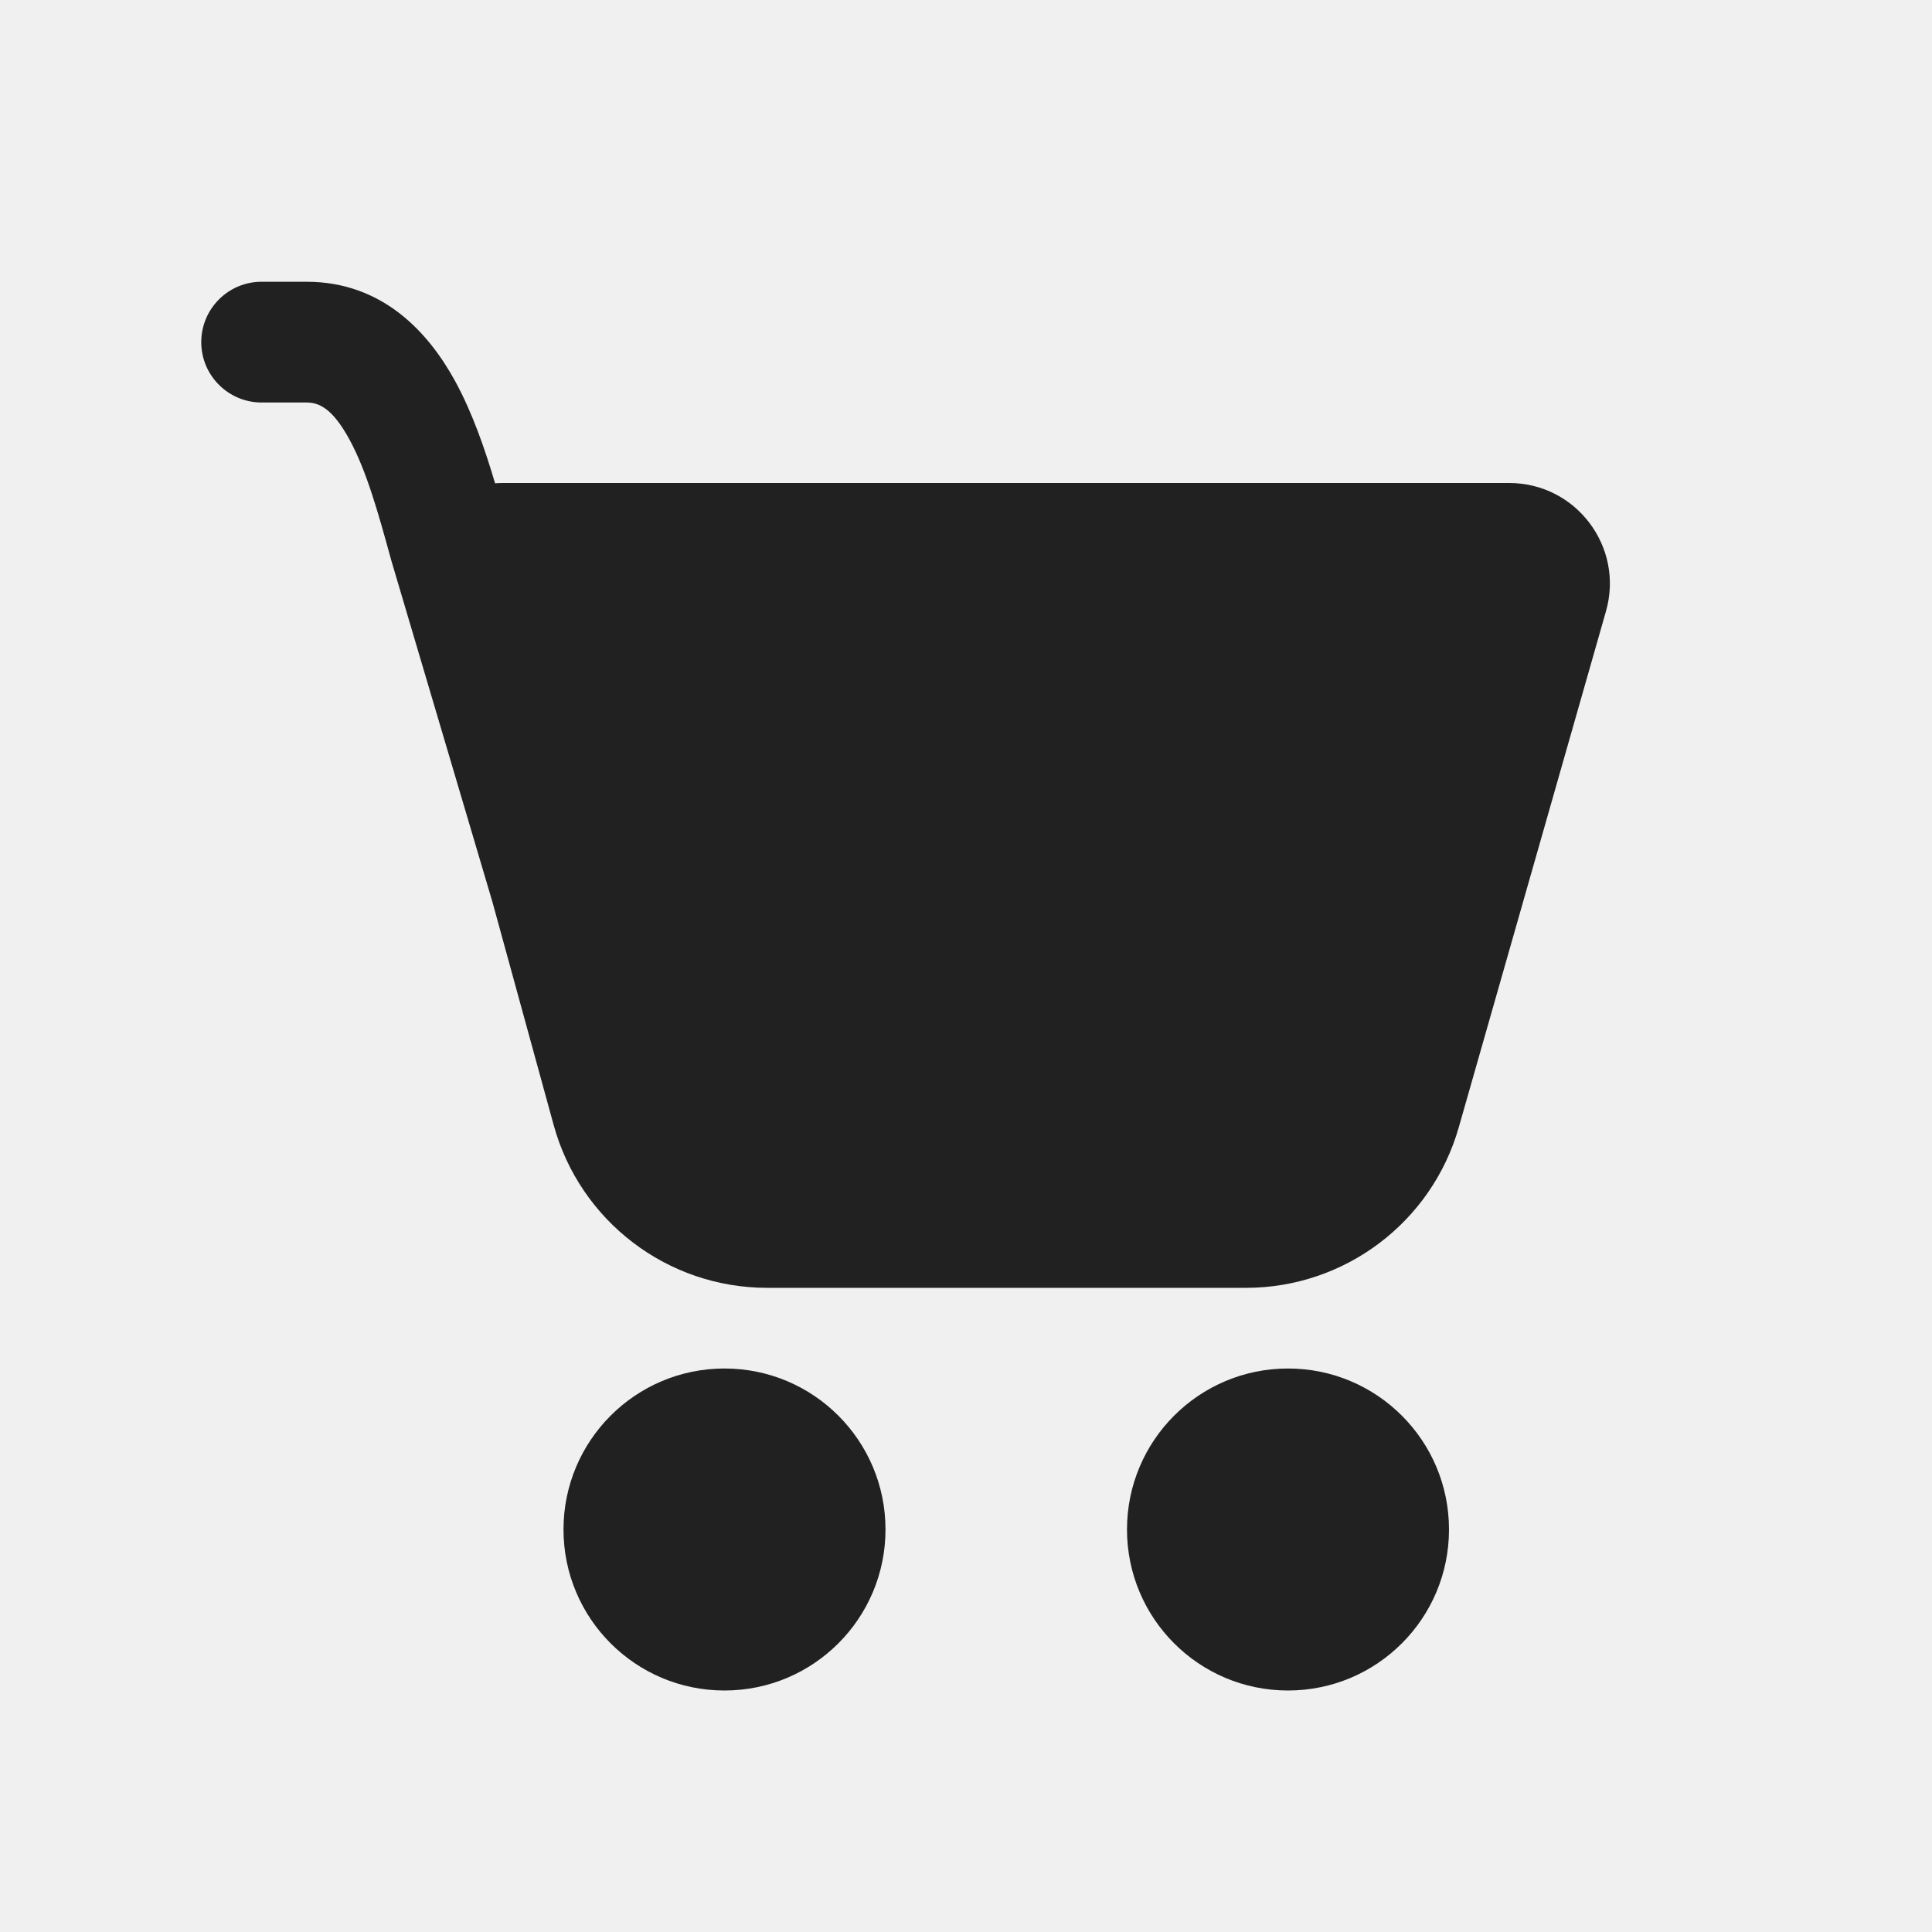
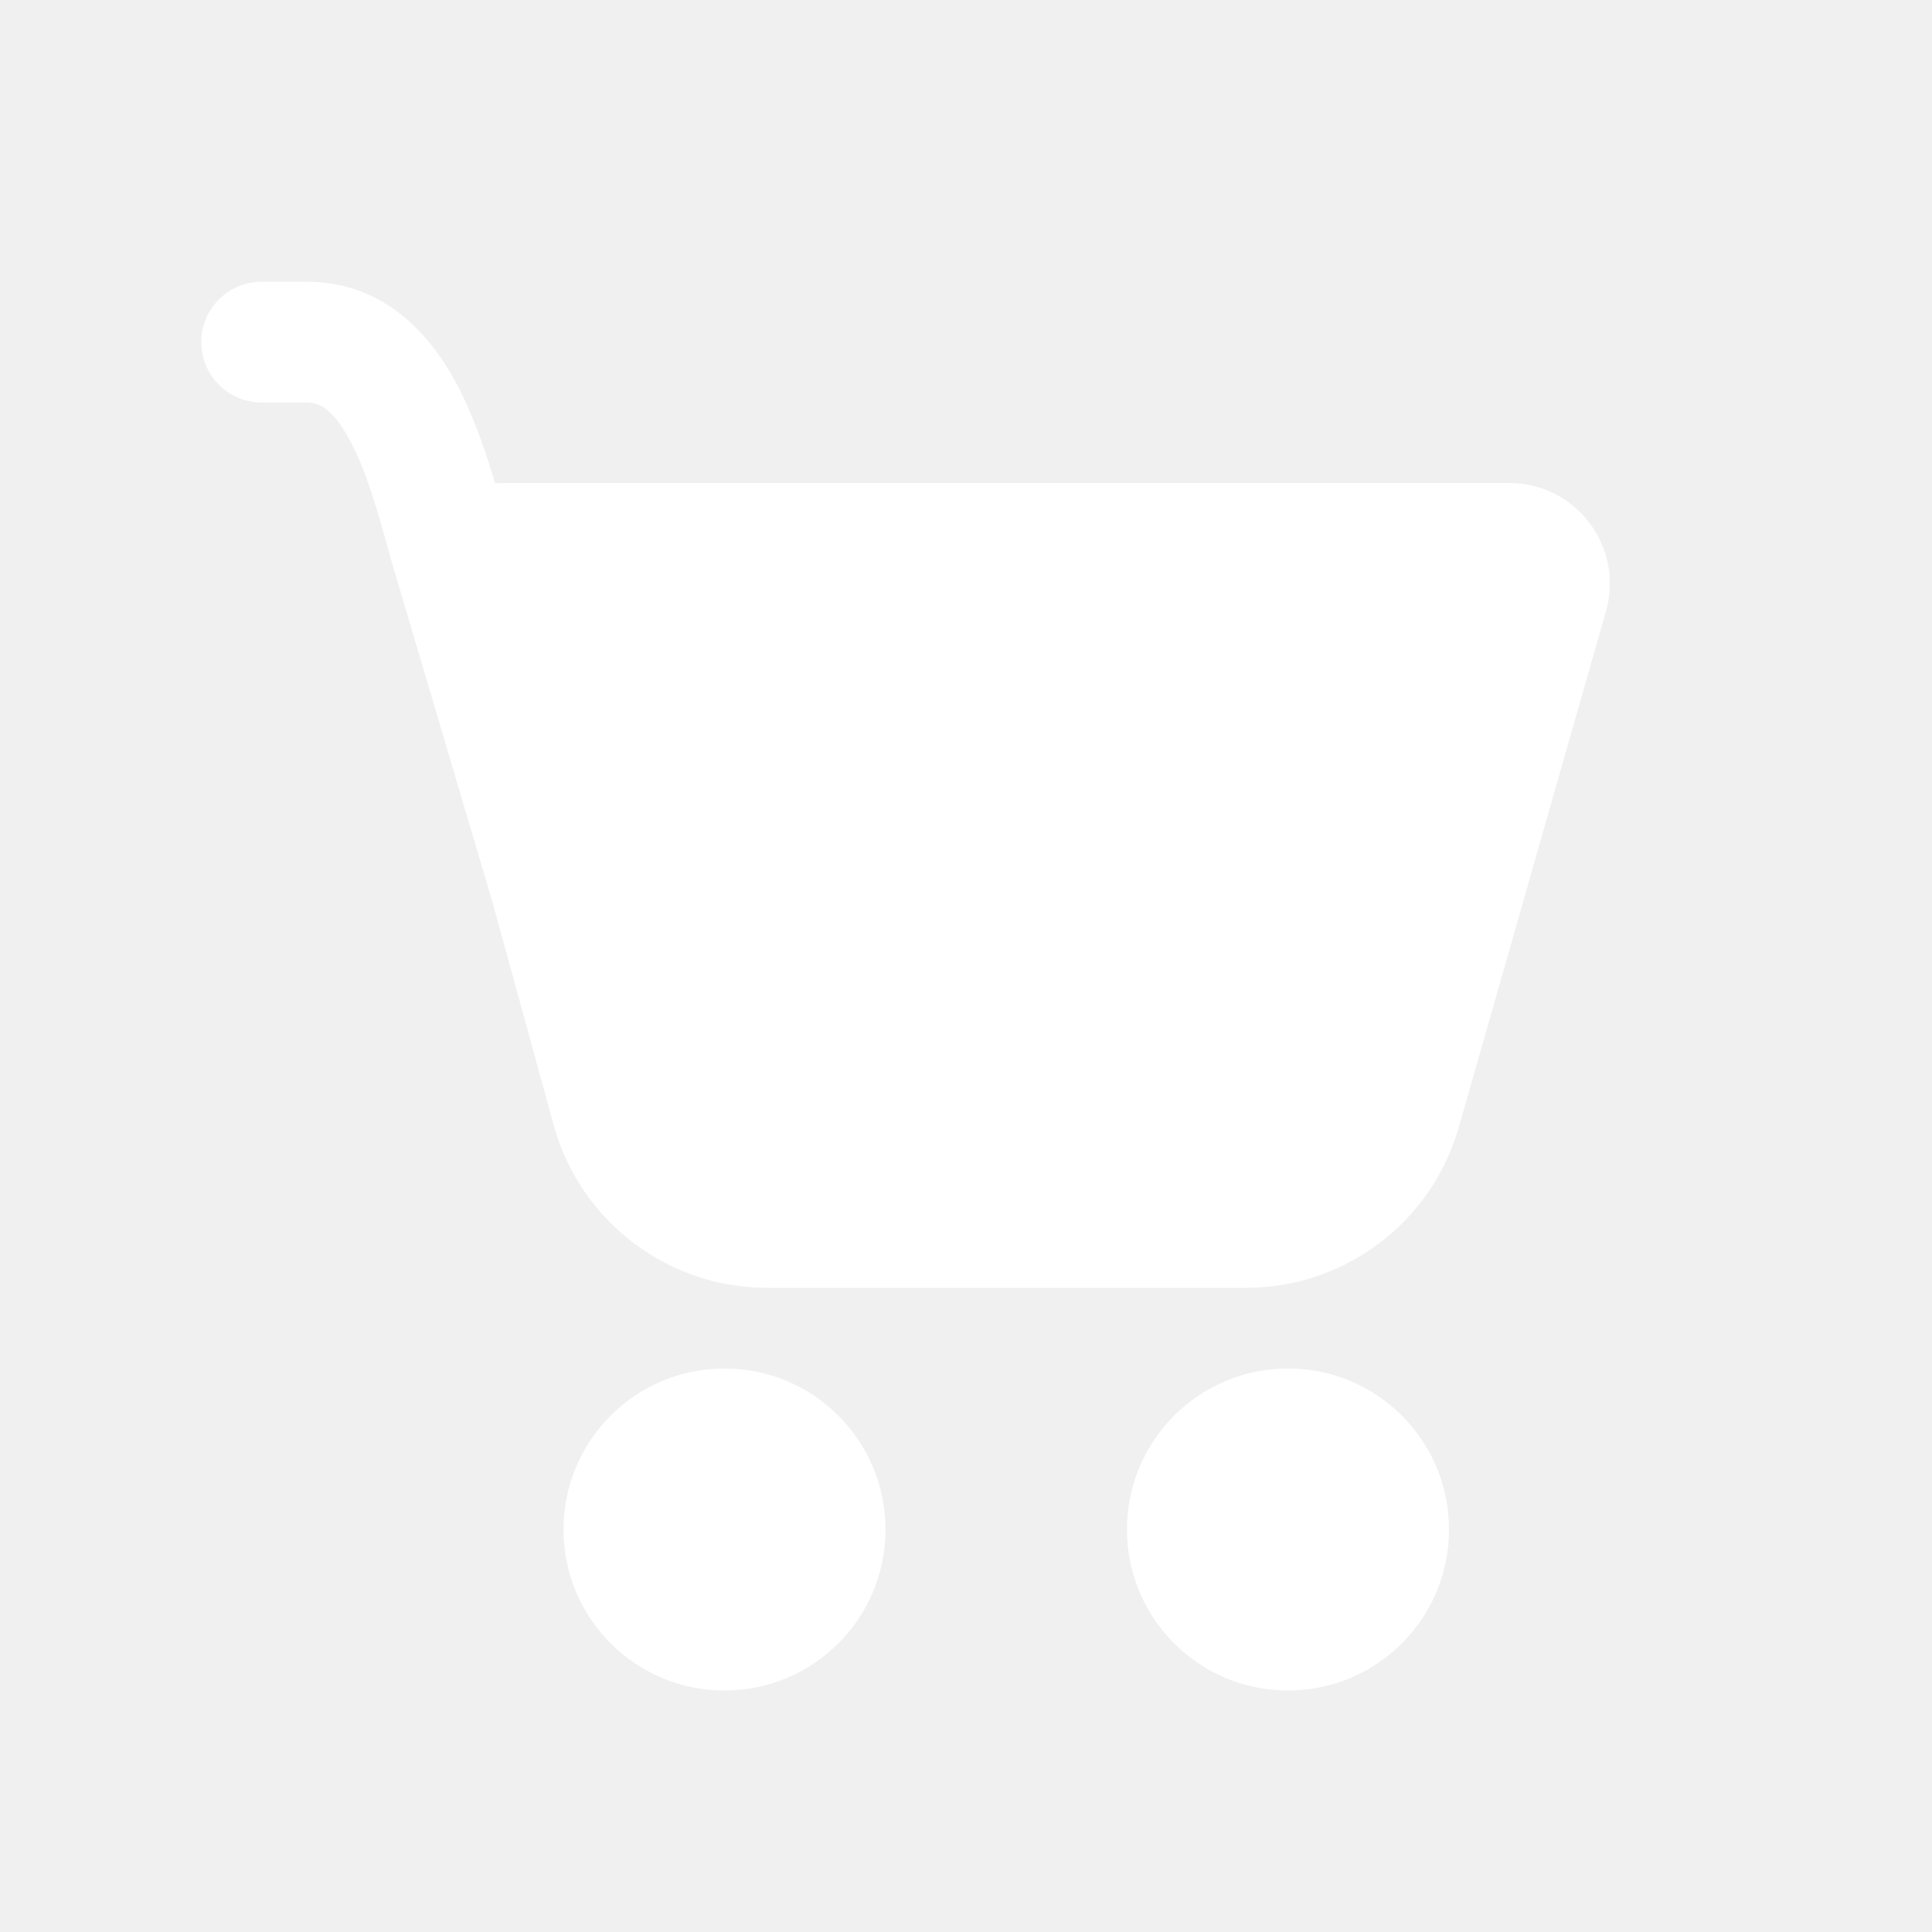
- <svg xmlns="http://www.w3.org/2000/svg" width="24px" height="24px" viewBox="0 0 24 24" fill="none">
-   <path d="M2.5 4.25C2.5 3.836 2.836 3.5 3.25 3.5H3.808C4.759 3.5 5.328 4.139 5.653 4.733C5.87 5.129 6.027 5.588 6.15 6.004C6.183 6.001 6.217 6 6.251 6H18.748C19.578 6 20.178 6.794 19.95 7.593L18.122 14.002C17.786 15.183 16.706 15.998 15.478 15.998H9.53C8.291 15.998 7.206 15.17 6.878 13.976L6.117 11.204L4.859 6.956L4.857 6.948C4.701 6.381 4.555 5.85 4.338 5.454C4.127 5.069 3.959 5 3.808 5H3.25C2.836 5 2.5 4.664 2.5 4.25Z" fill="#212121" />
-   <path d="M9 21C10.105 21 11 20.105 11 19C11 17.895 10.105 17 9 17C7.895 17 7 17.895 7 19C7 20.105 7.895 21 9 21Z" fill="#212121" />
-   <path d="M16 21C17.105 21 18 20.105 18 19C18 17.895 17.105 17 16 17C14.895 17 14 17.895 14 19C14 20.105 14.895 21 16 21Z" fill="#212121" />
+ <svg xmlns="http://www.w3.org/2000/svg" width="24px" height="24px" viewBox="0 0 24 24" fill="#fff">
+   <path d="M2.5 4.25C2.5 3.836 2.836 3.5 3.25 3.5H3.808C4.759 3.5 5.328 4.139 5.653 4.733C5.87 5.129 6.027 5.588 6.15 6.004C6.183 6.001 6.217 6 6.251 6H18.748C19.578 6 20.178 6.794 19.95 7.593L18.122 14.002C17.786 15.183 16.706 15.998 15.478 15.998H9.53C8.291 15.998 7.206 15.17 6.878 13.976L6.117 11.204L4.859 6.956L4.857 6.948C4.701 6.381 4.555 5.85 4.338 5.454C4.127 5.069 3.959 5 3.808 5H3.25C2.836 5 2.5 4.664 2.5 4.25Z" fill="#fff" />
+   <path d="M9 21C10.105 21 11 20.105 11 19C11 17.895 10.105 17 9 17C7.895 17 7 17.895 7 19C7 20.105 7.895 21 9 21Z" fill="#fff" />
+   <path d="M16 21C17.105 21 18 20.105 18 19C18 17.895 17.105 17 16 17C14.895 17 14 17.895 14 19C14 20.105 14.895 21 16 21Z" fill="#fff" />
</svg>
